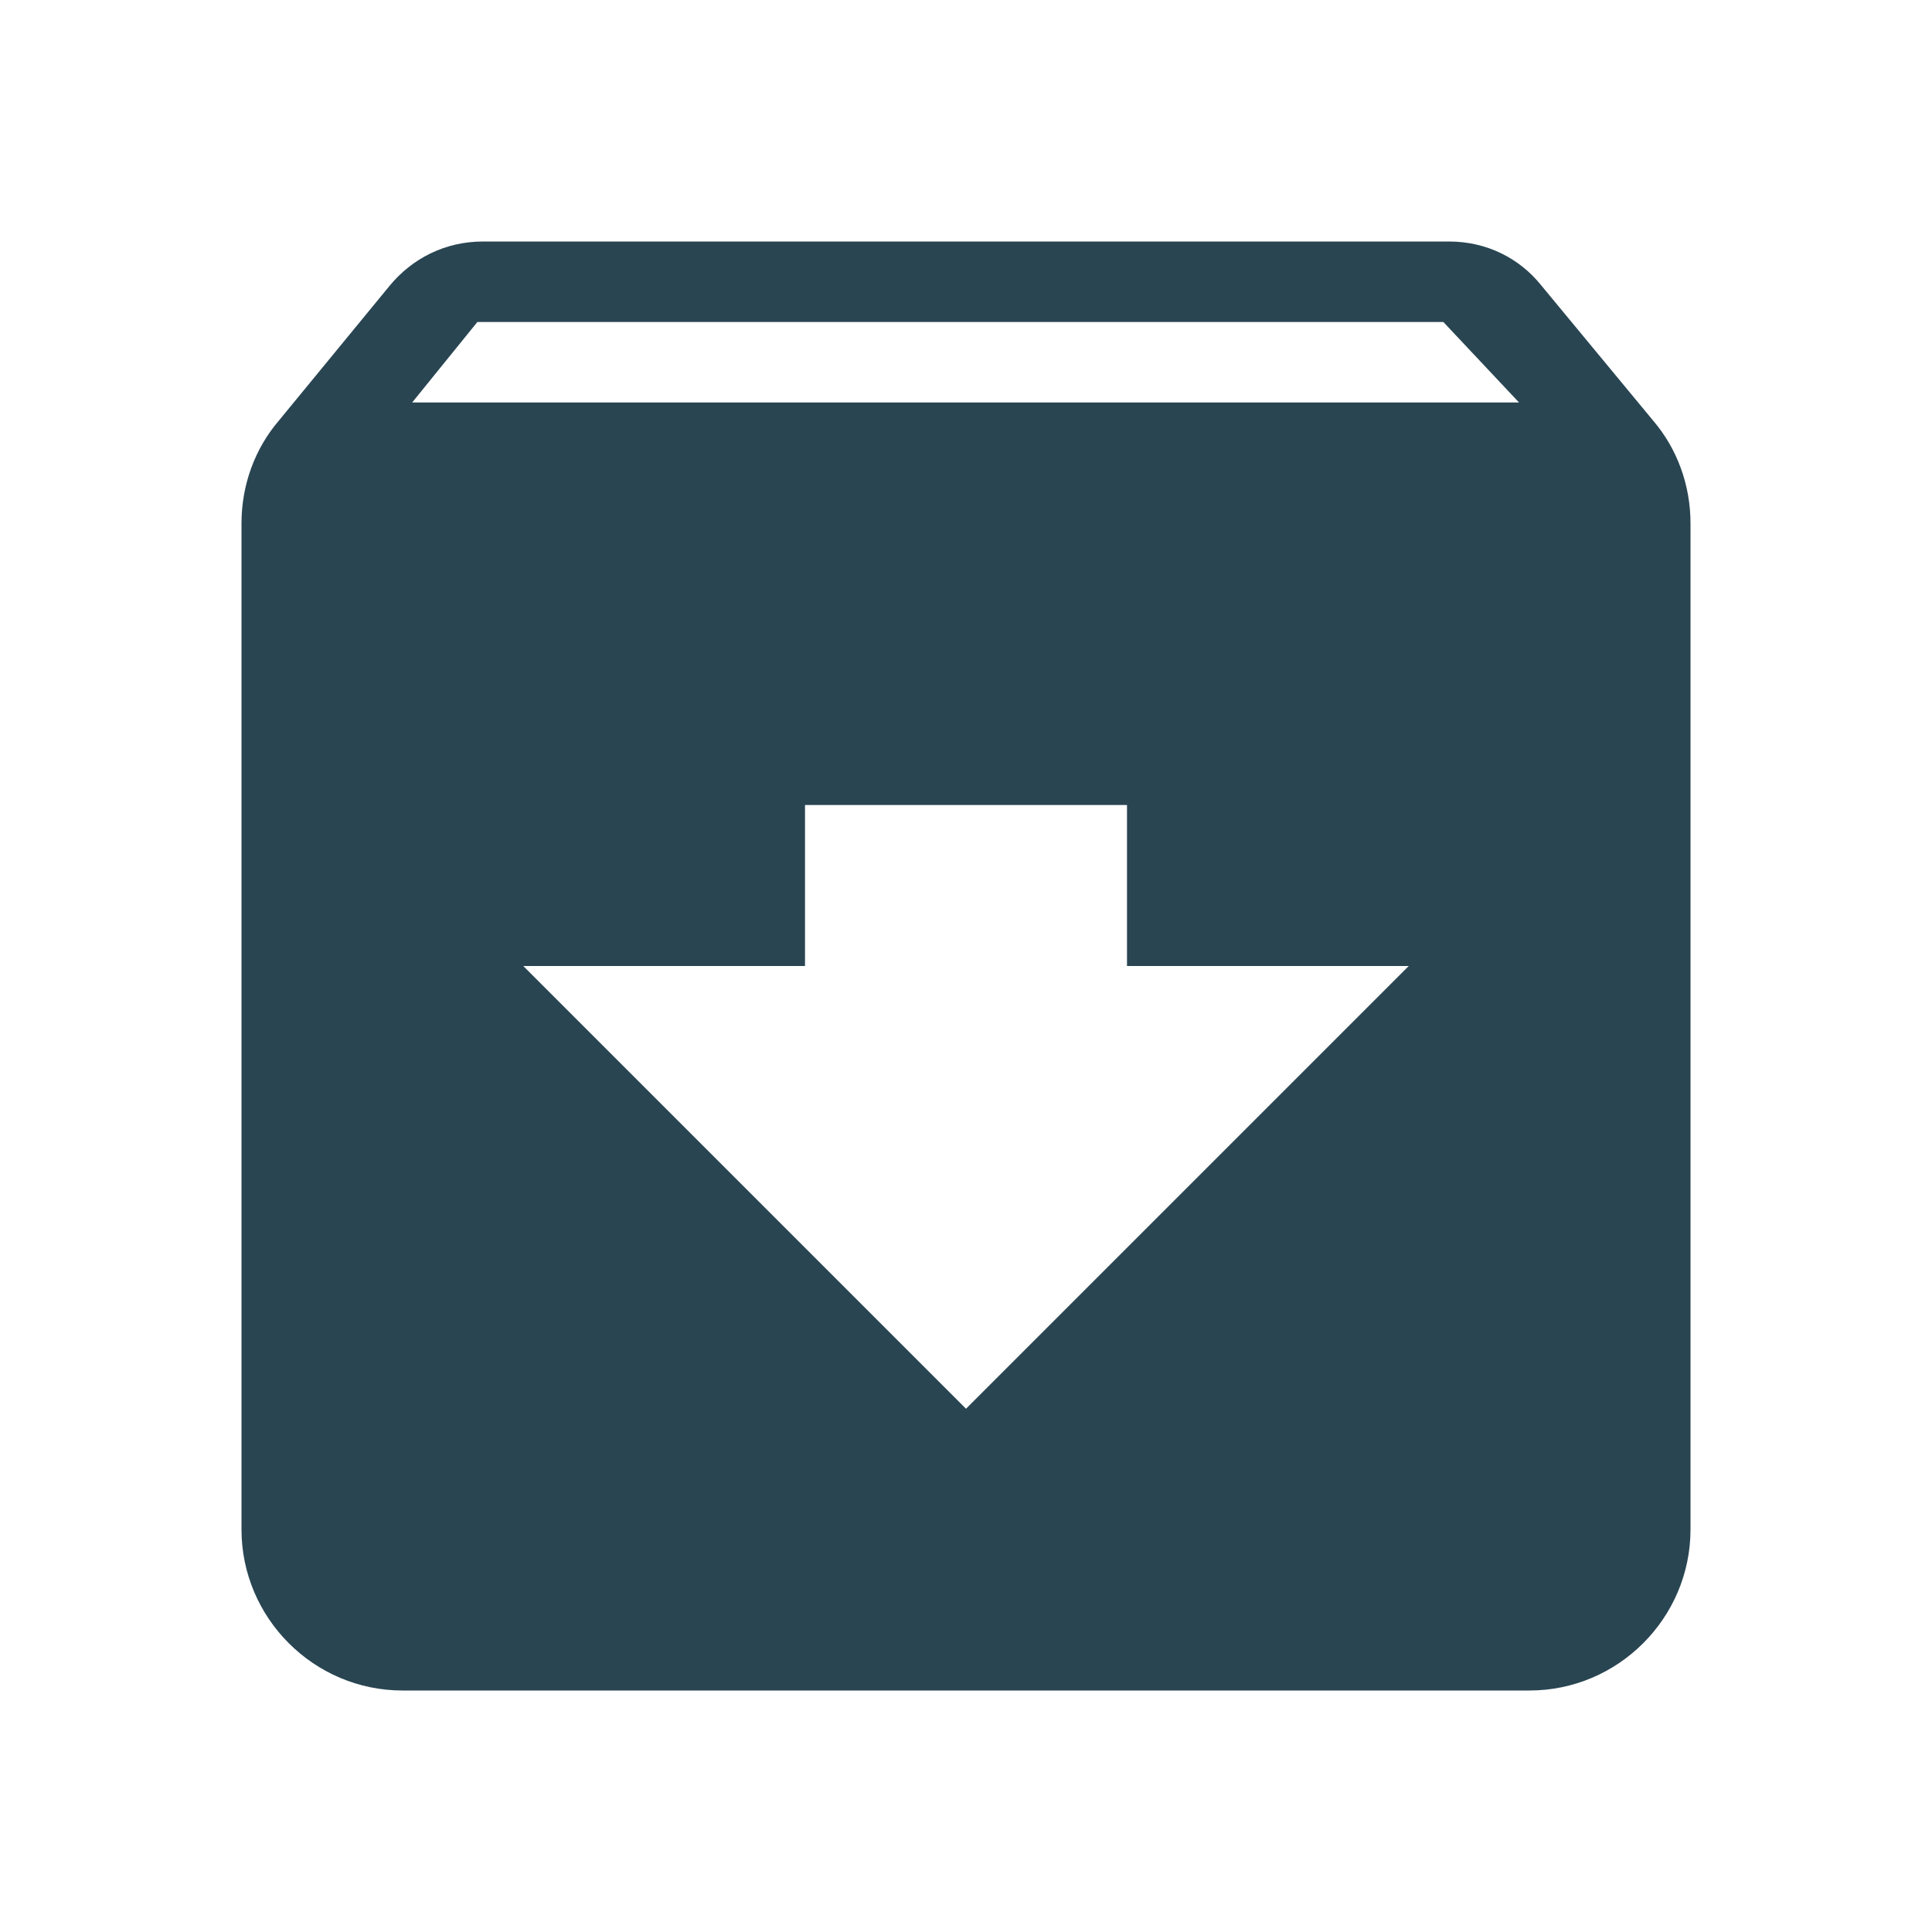
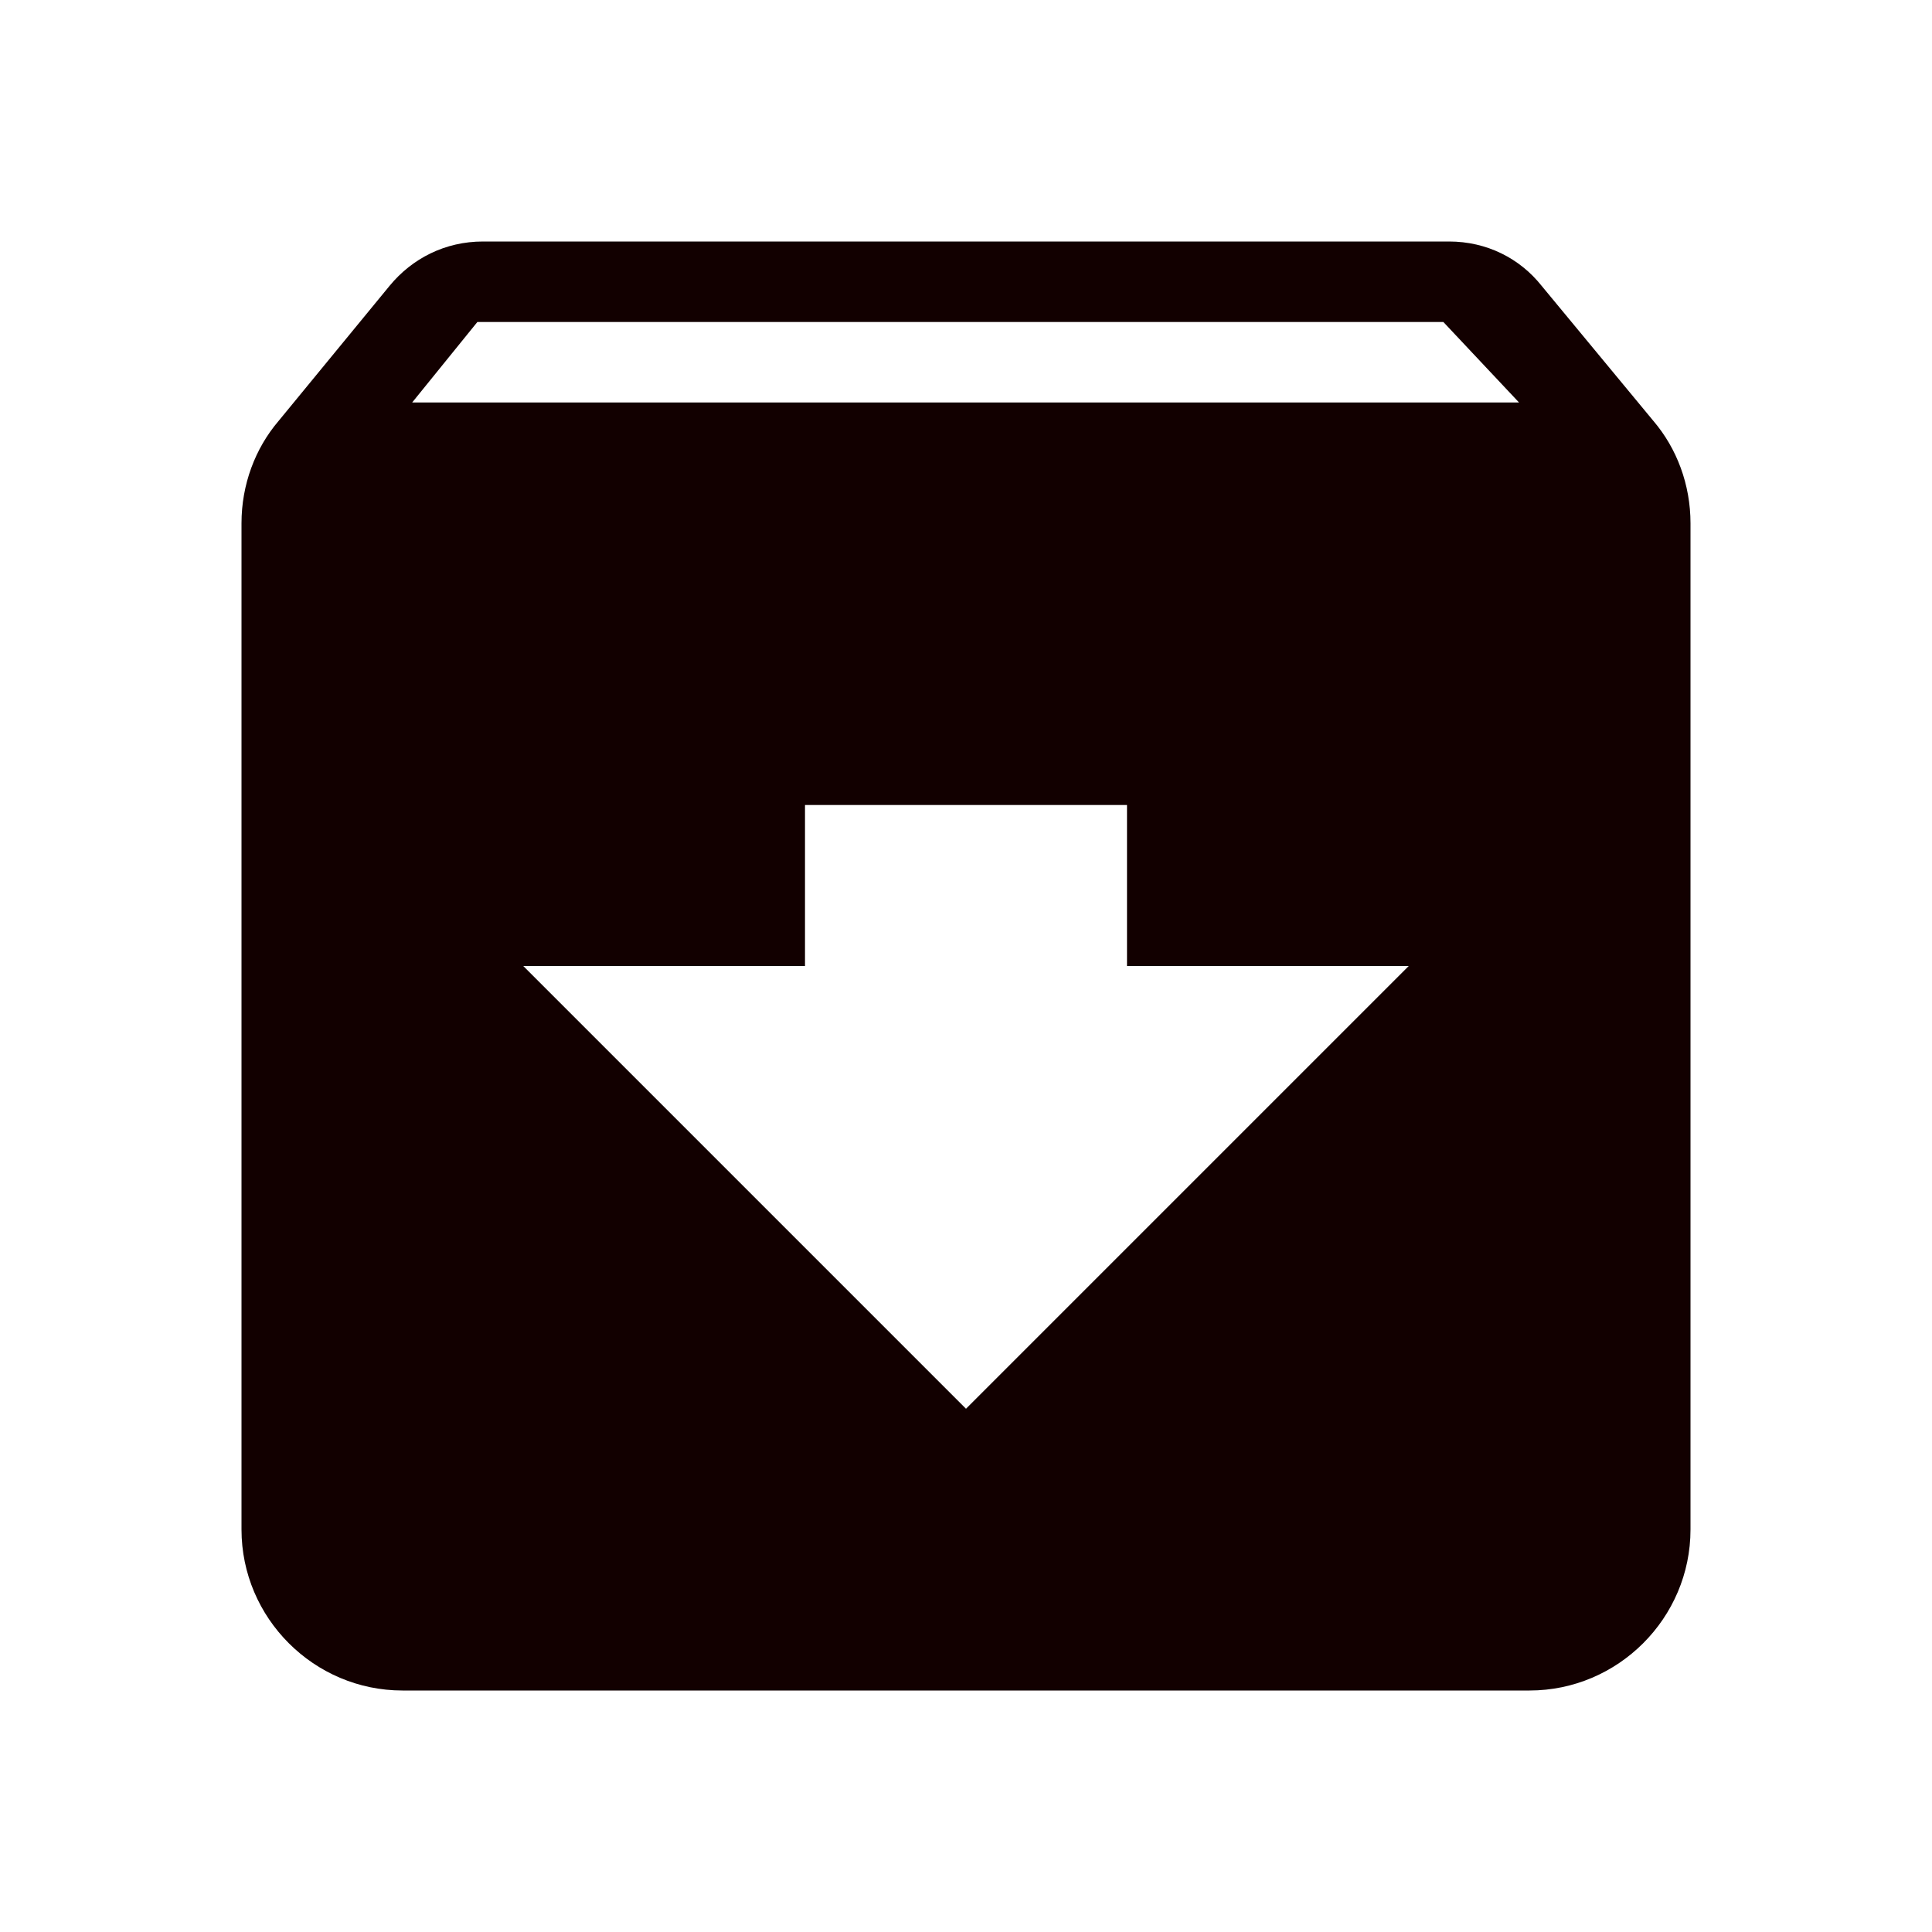
<svg xmlns="http://www.w3.org/2000/svg" width="24" height="24" viewBox="0 0 24 24" version="1.1" id="svg6">
  <defs id="defs10" />
-   <path d="M20.54 5.23l-1.39-1.68C18.88 3.21 18.47 3 18 3H6c-.47 0-.88.21-1.16.55L3.46 5.23C3.17 5.57 3 6.02 3 6.5V19c0 1.1.9 2 2 2h14c1.1 0 2-.9 2-2V6.5c0-.48-.17-.93-.46-1.27zM12 17.5L6.5 12H10v-2h4v2h3.5L12 17.5zM5.12 5l.81-1h12l.94 1H5.12z" id="path2" style="fill:#294552;fill-opacity:1" />
+   <path d="M20.54 5.23l-1.39-1.68C18.88 3.21 18.47 3 18 3H6c-.47 0-.88.21-1.16.55L3.46 5.23C3.17 5.57 3 6.02 3 6.5V19c0 1.1.9 2 2 2h14c1.1 0 2-.9 2-2V6.5c0-.48-.17-.93-.46-1.27zM12 17.5L6.5 12H10v-2h4v2h3.5L12 17.5zM5.12 5l.81-1h12l.94 1H5.12z" id="path2" style="fill:#120000;fill-opacity:1" />
  <path d="M0 0h24v24H0z" fill="none" id="path4" />
</svg>
